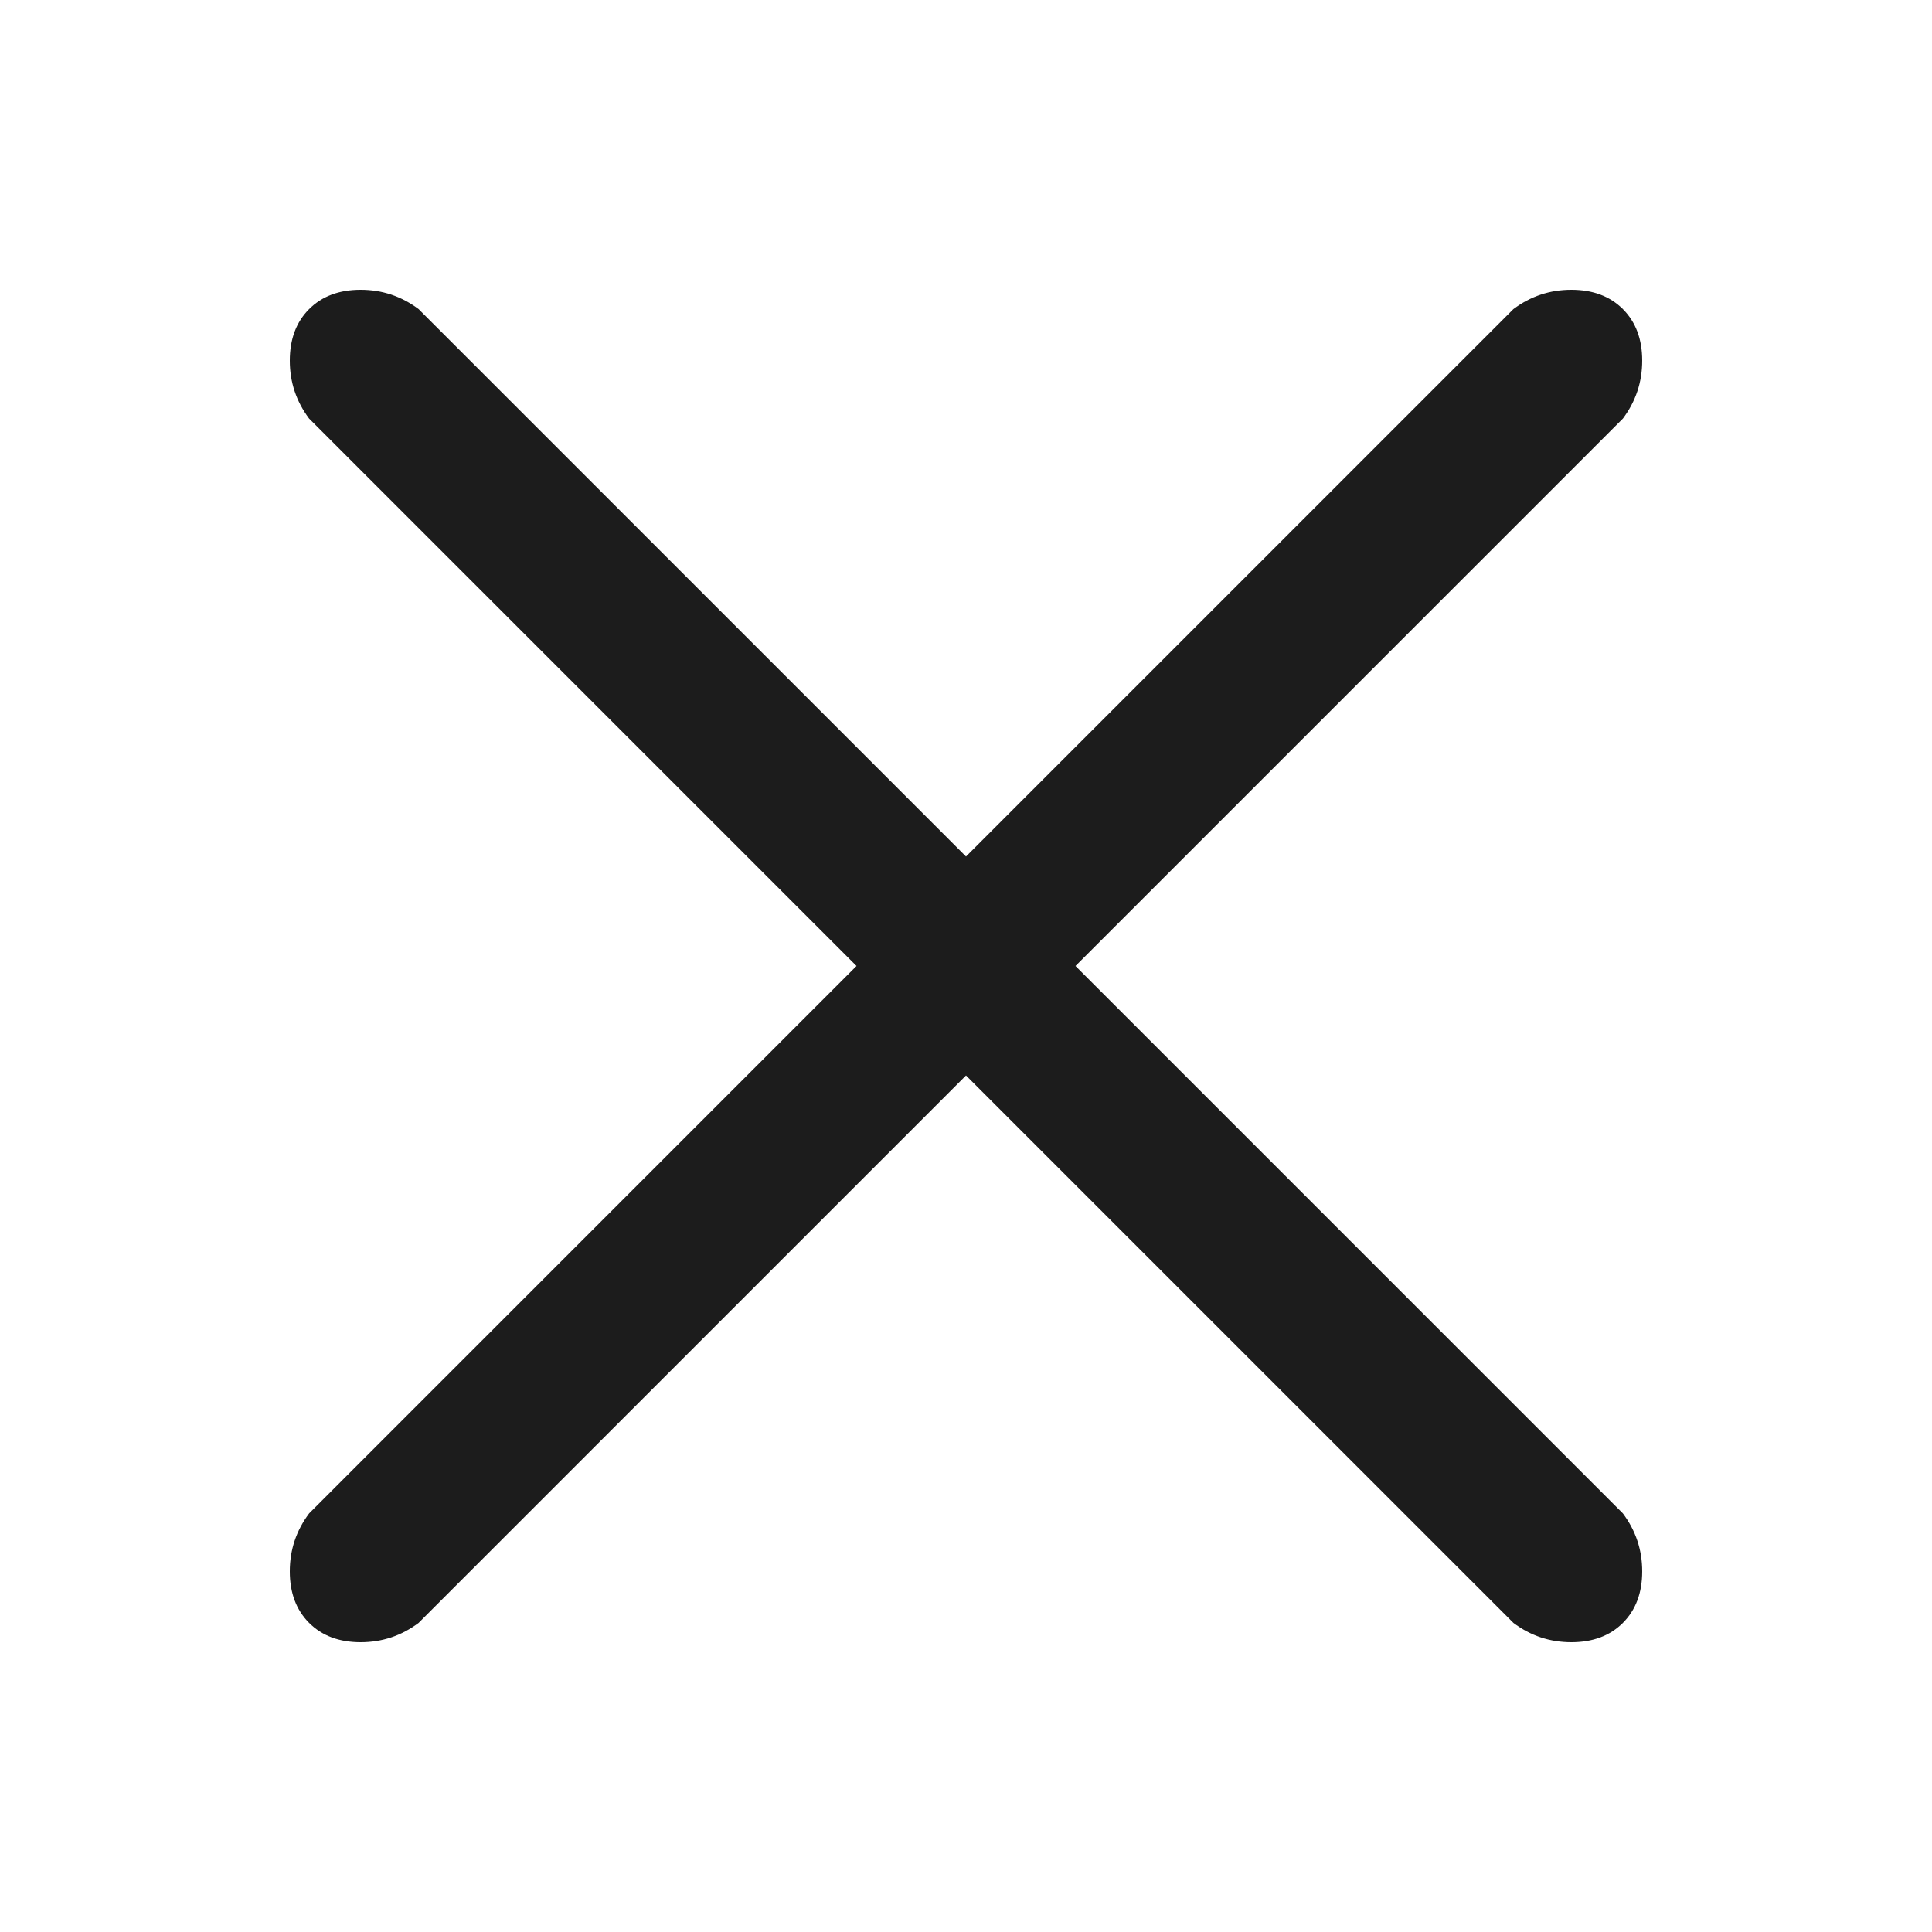
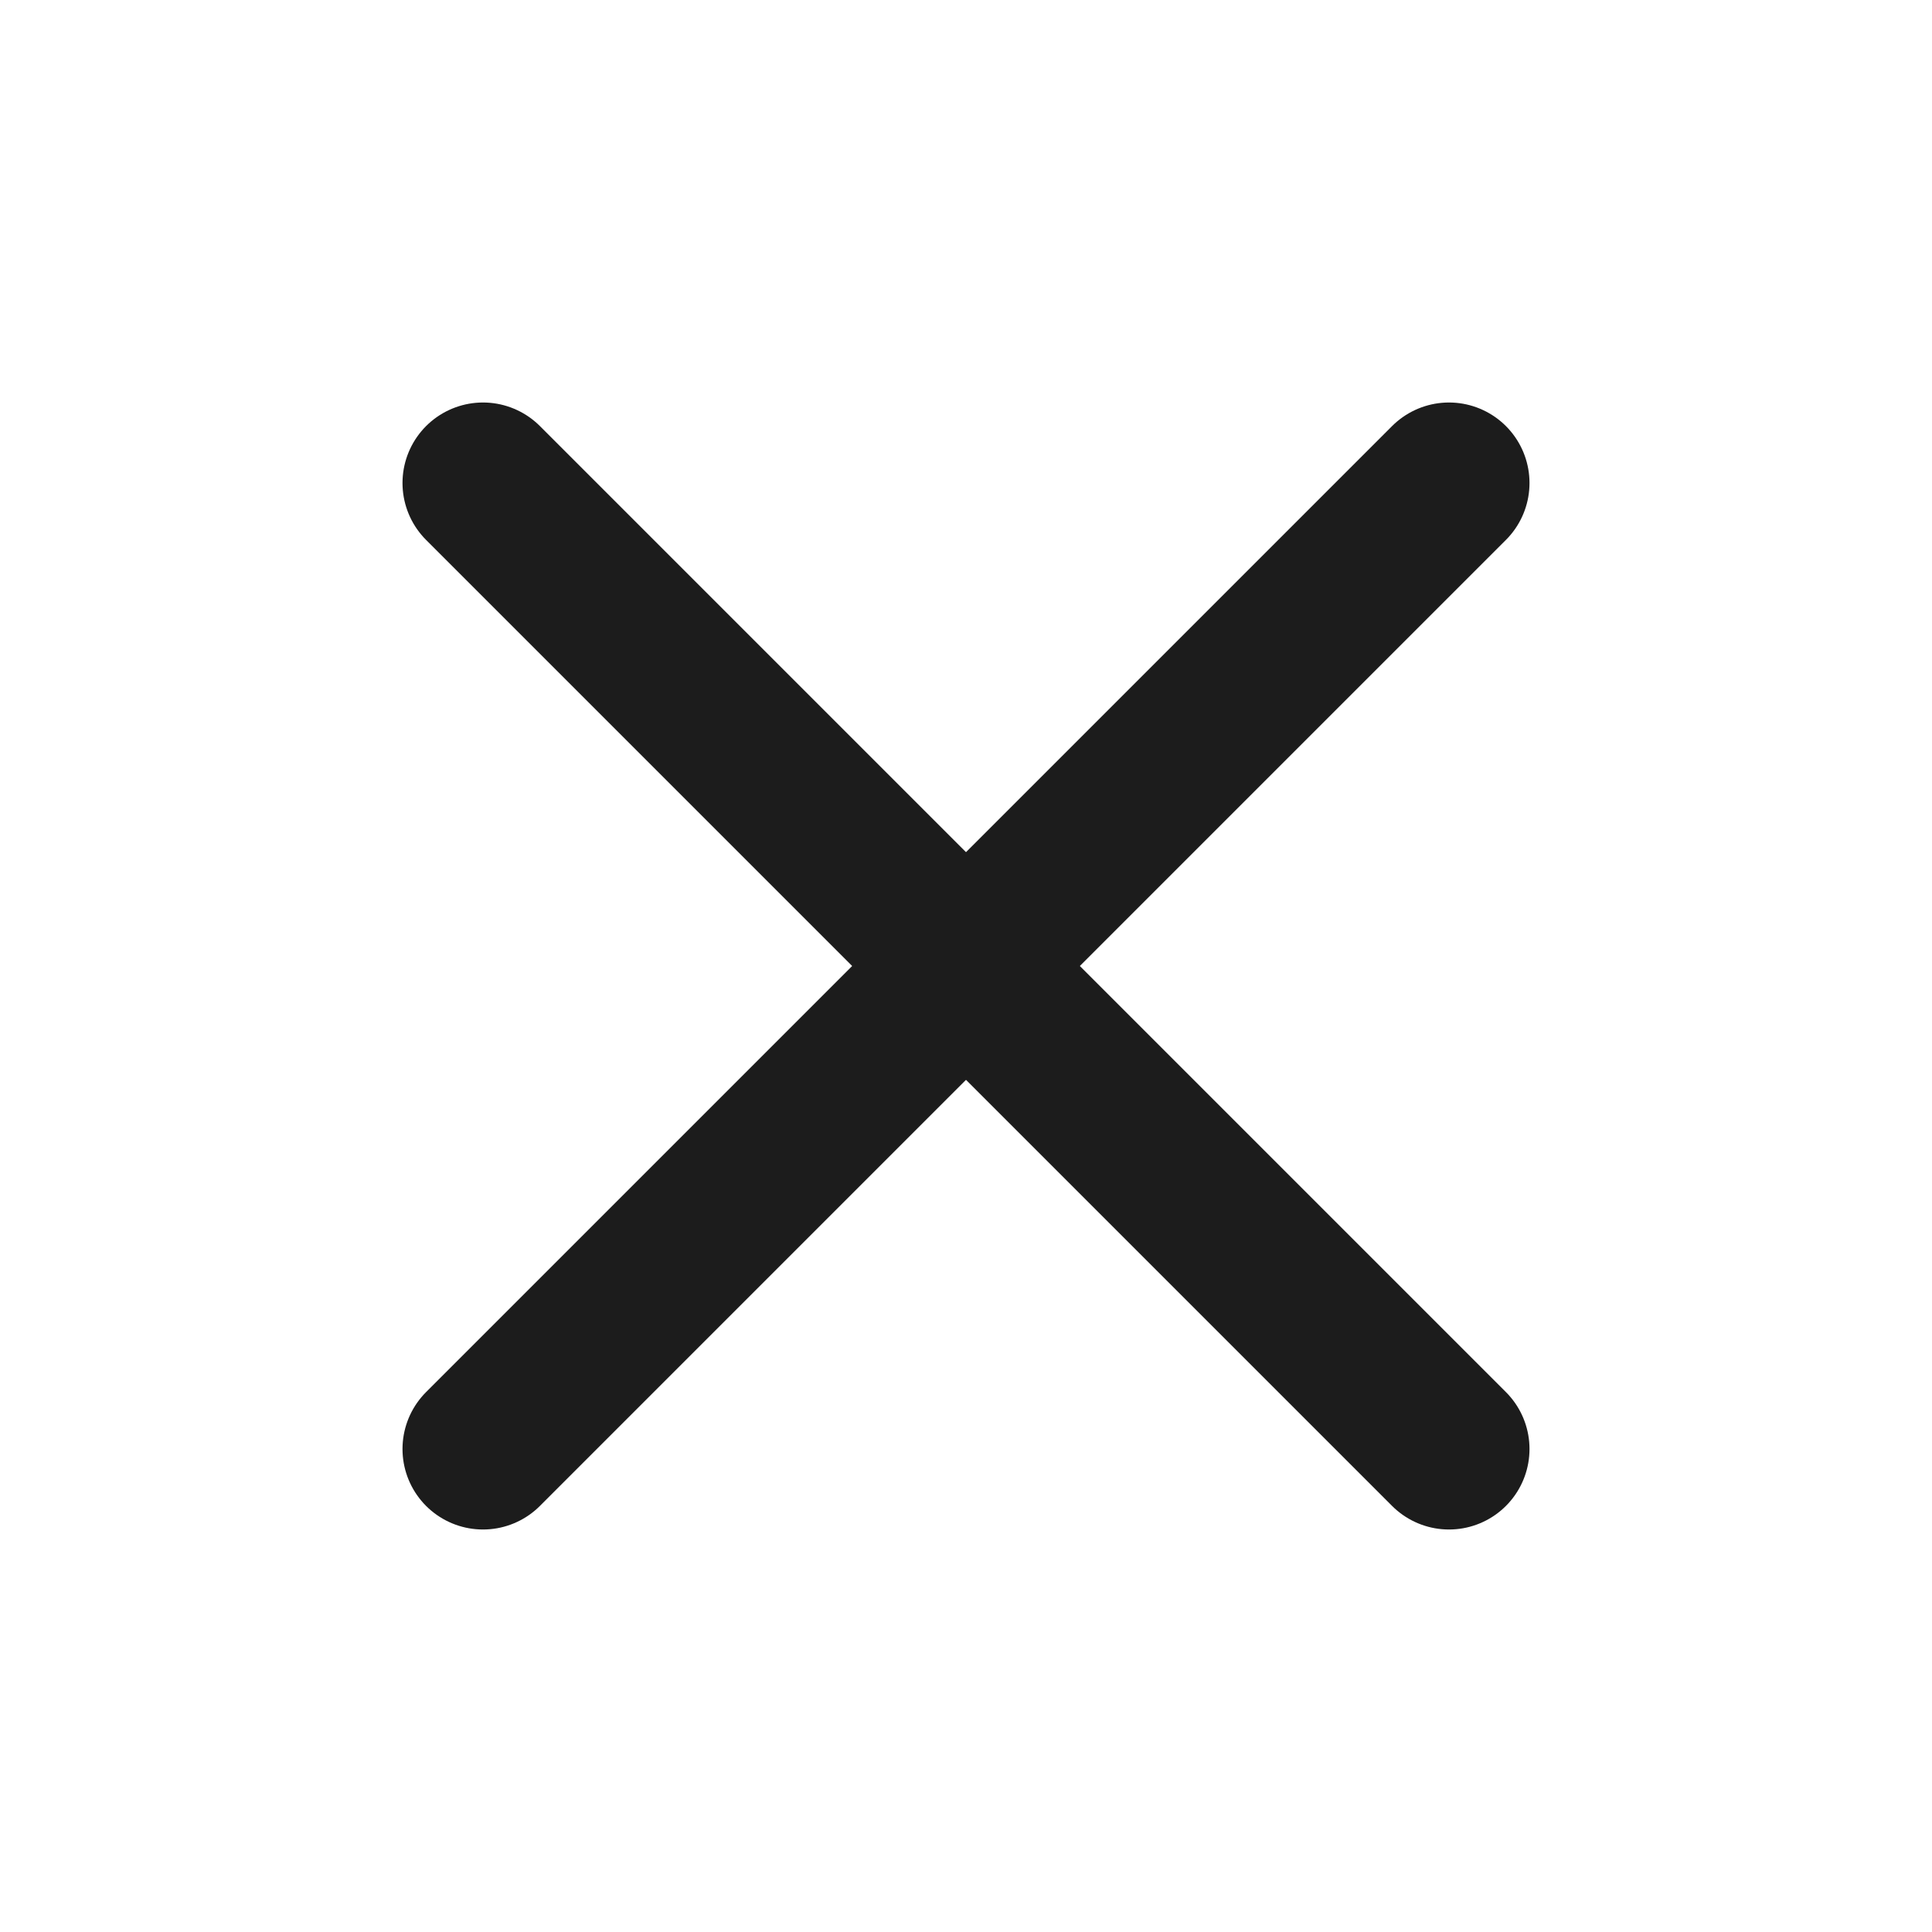
- <svg xmlns="http://www.w3.org/2000/svg" width="16" height="16" viewBox="0 0 300 300">
-   <path fill="#1C1C1C" d="M235 48Q239 45 244.0 45.0Q249 45 252.0 48.0Q255 51 255.0 56.0Q255 61 252 65L167 150L252 235Q255 239 255.0 244.0Q255 249 252.0 252.0Q249 255 244.0 255.0Q239 255 235 252L150 167L65 252Q61 255 56.0 255.0Q51 255 48.0 252.0Q45 249 45.0 244.0Q45 239 48 235L133 150L48 65Q45 61 45.0 56.0Q45 51 48.0 48.0Q51 45 56.0 45.0Q61 45 65 48L150 133Z" />
+ <svg xmlns="http://www.w3.org/2000/svg" width="24" height="24" viewBox="0 0 24 24" fill="none" stroke="#1C1C1C" stroke-width="2" stroke-linecap="round" stroke-linejoin="round" aria-hidden="true">
+   <path d="M18 6 6 18" />
+   <path d="m6 6 12 12" />
</svg>
